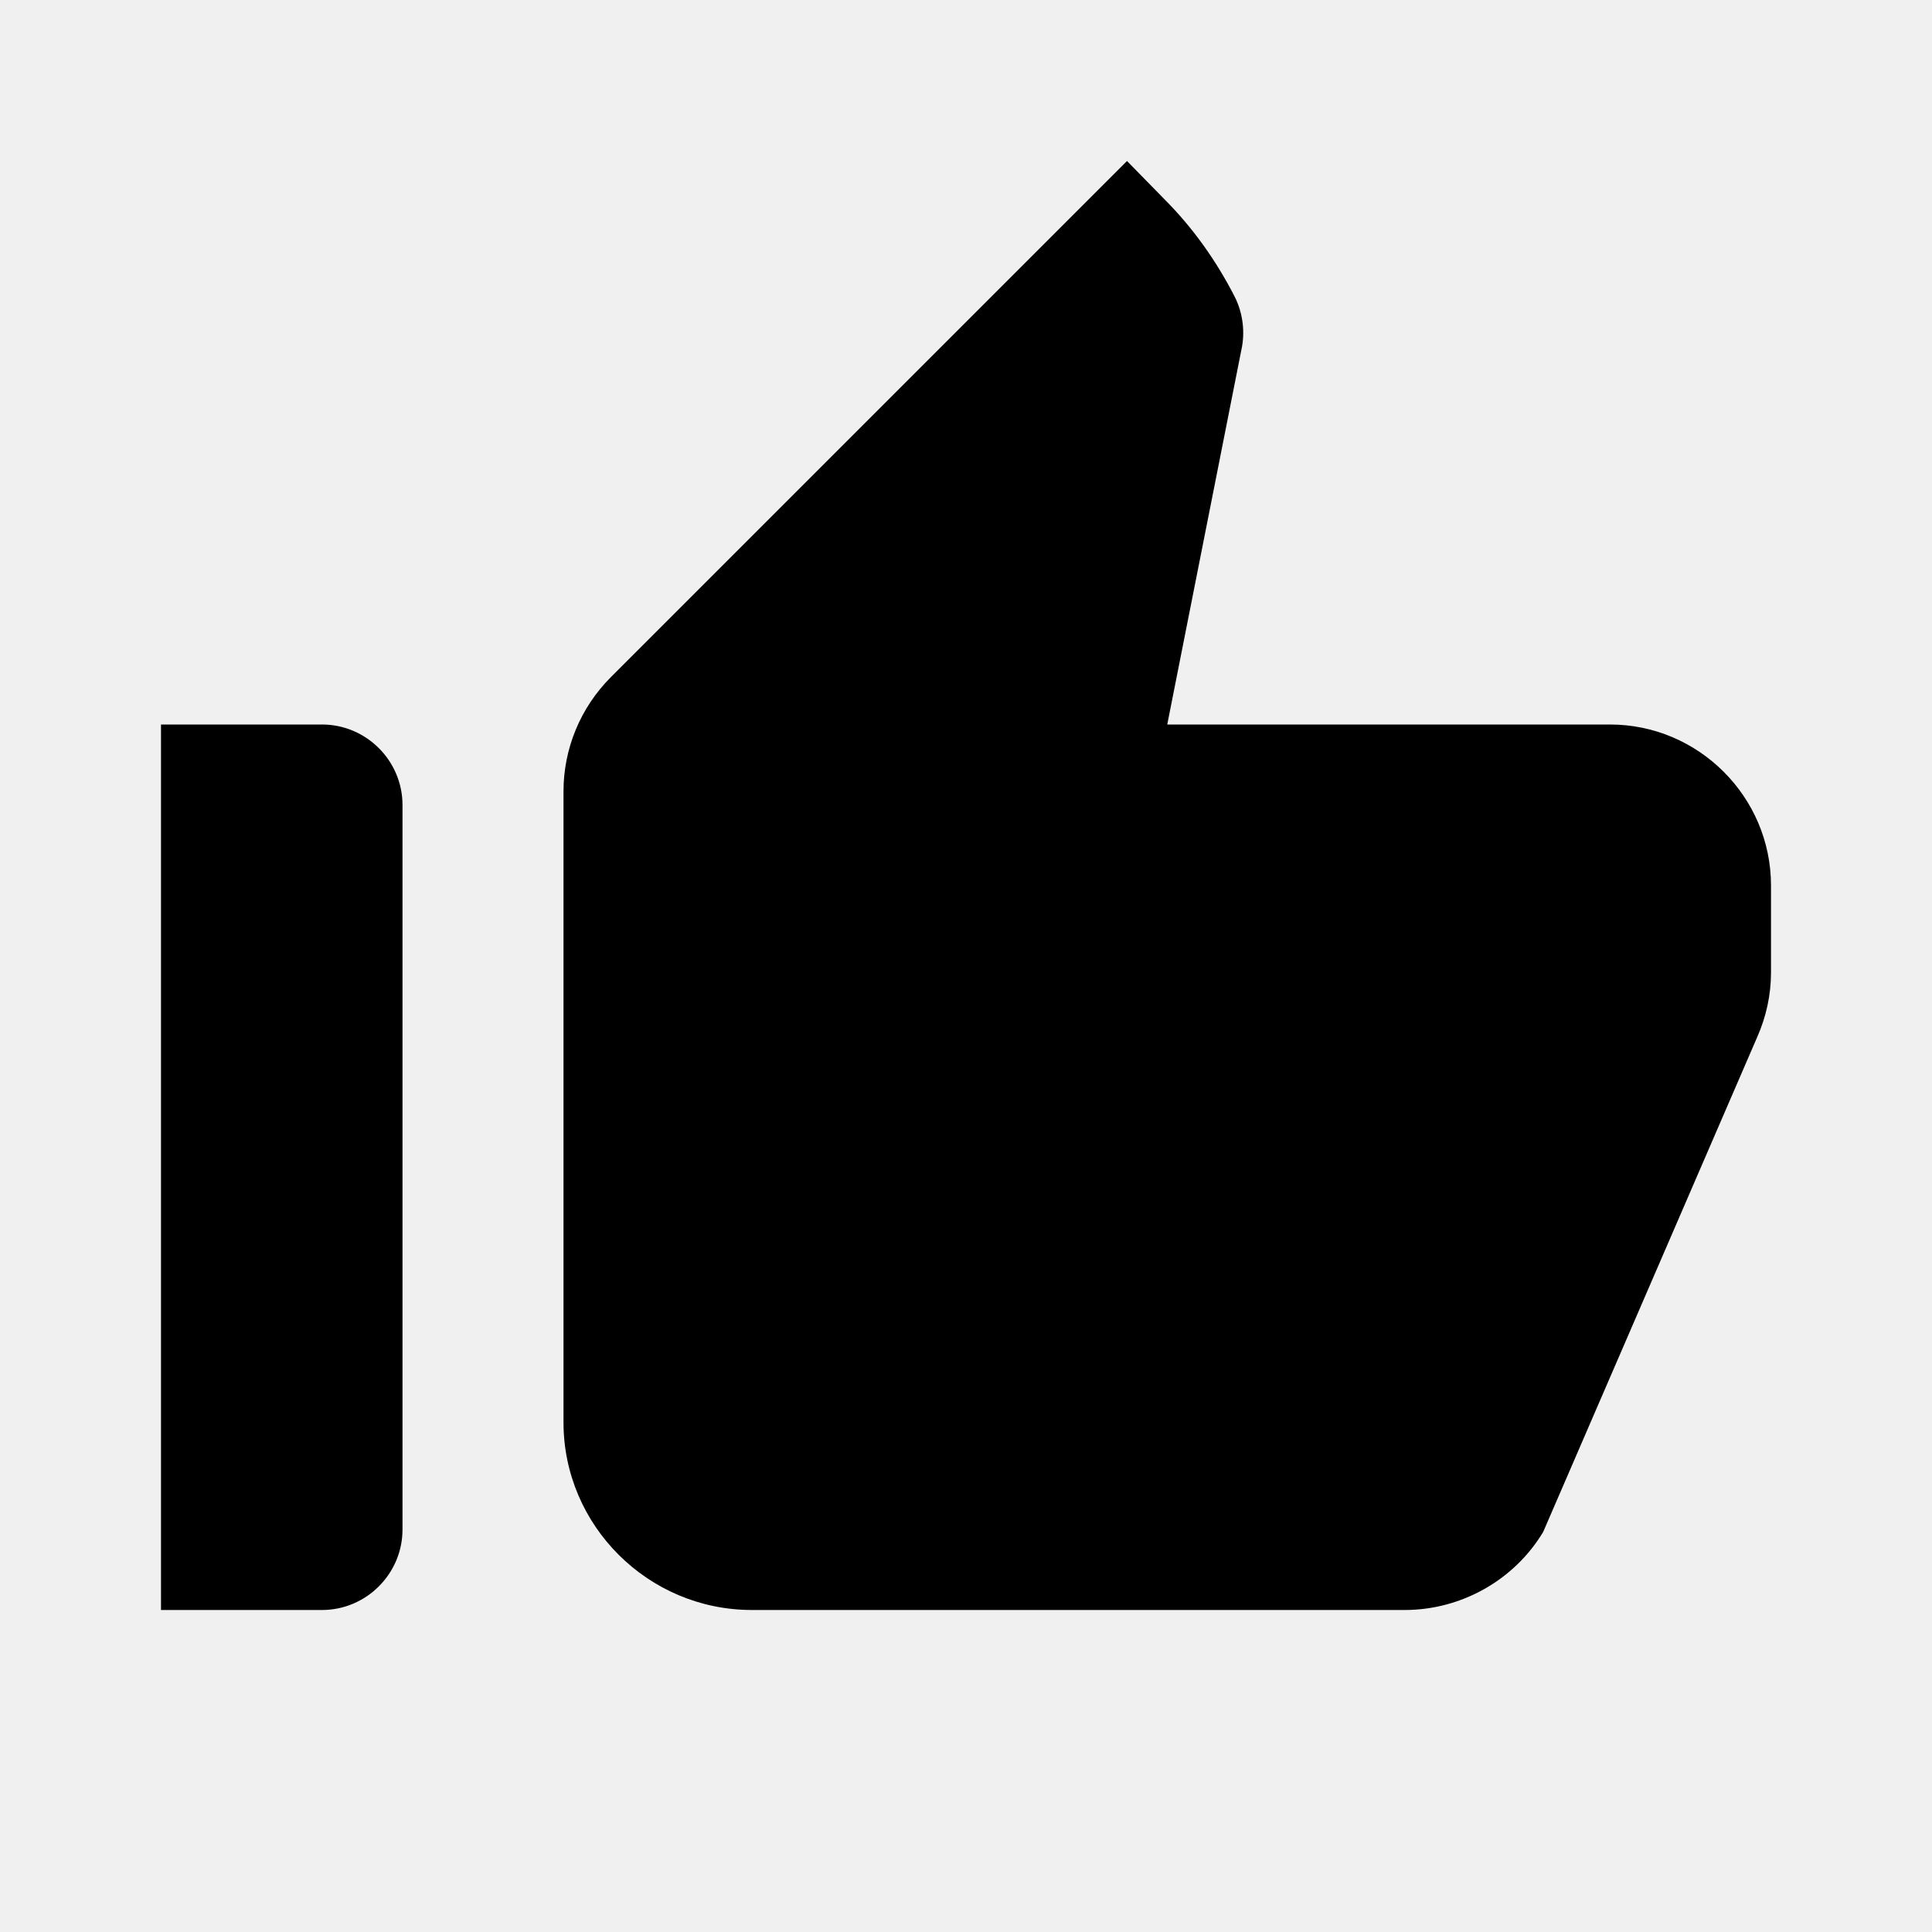
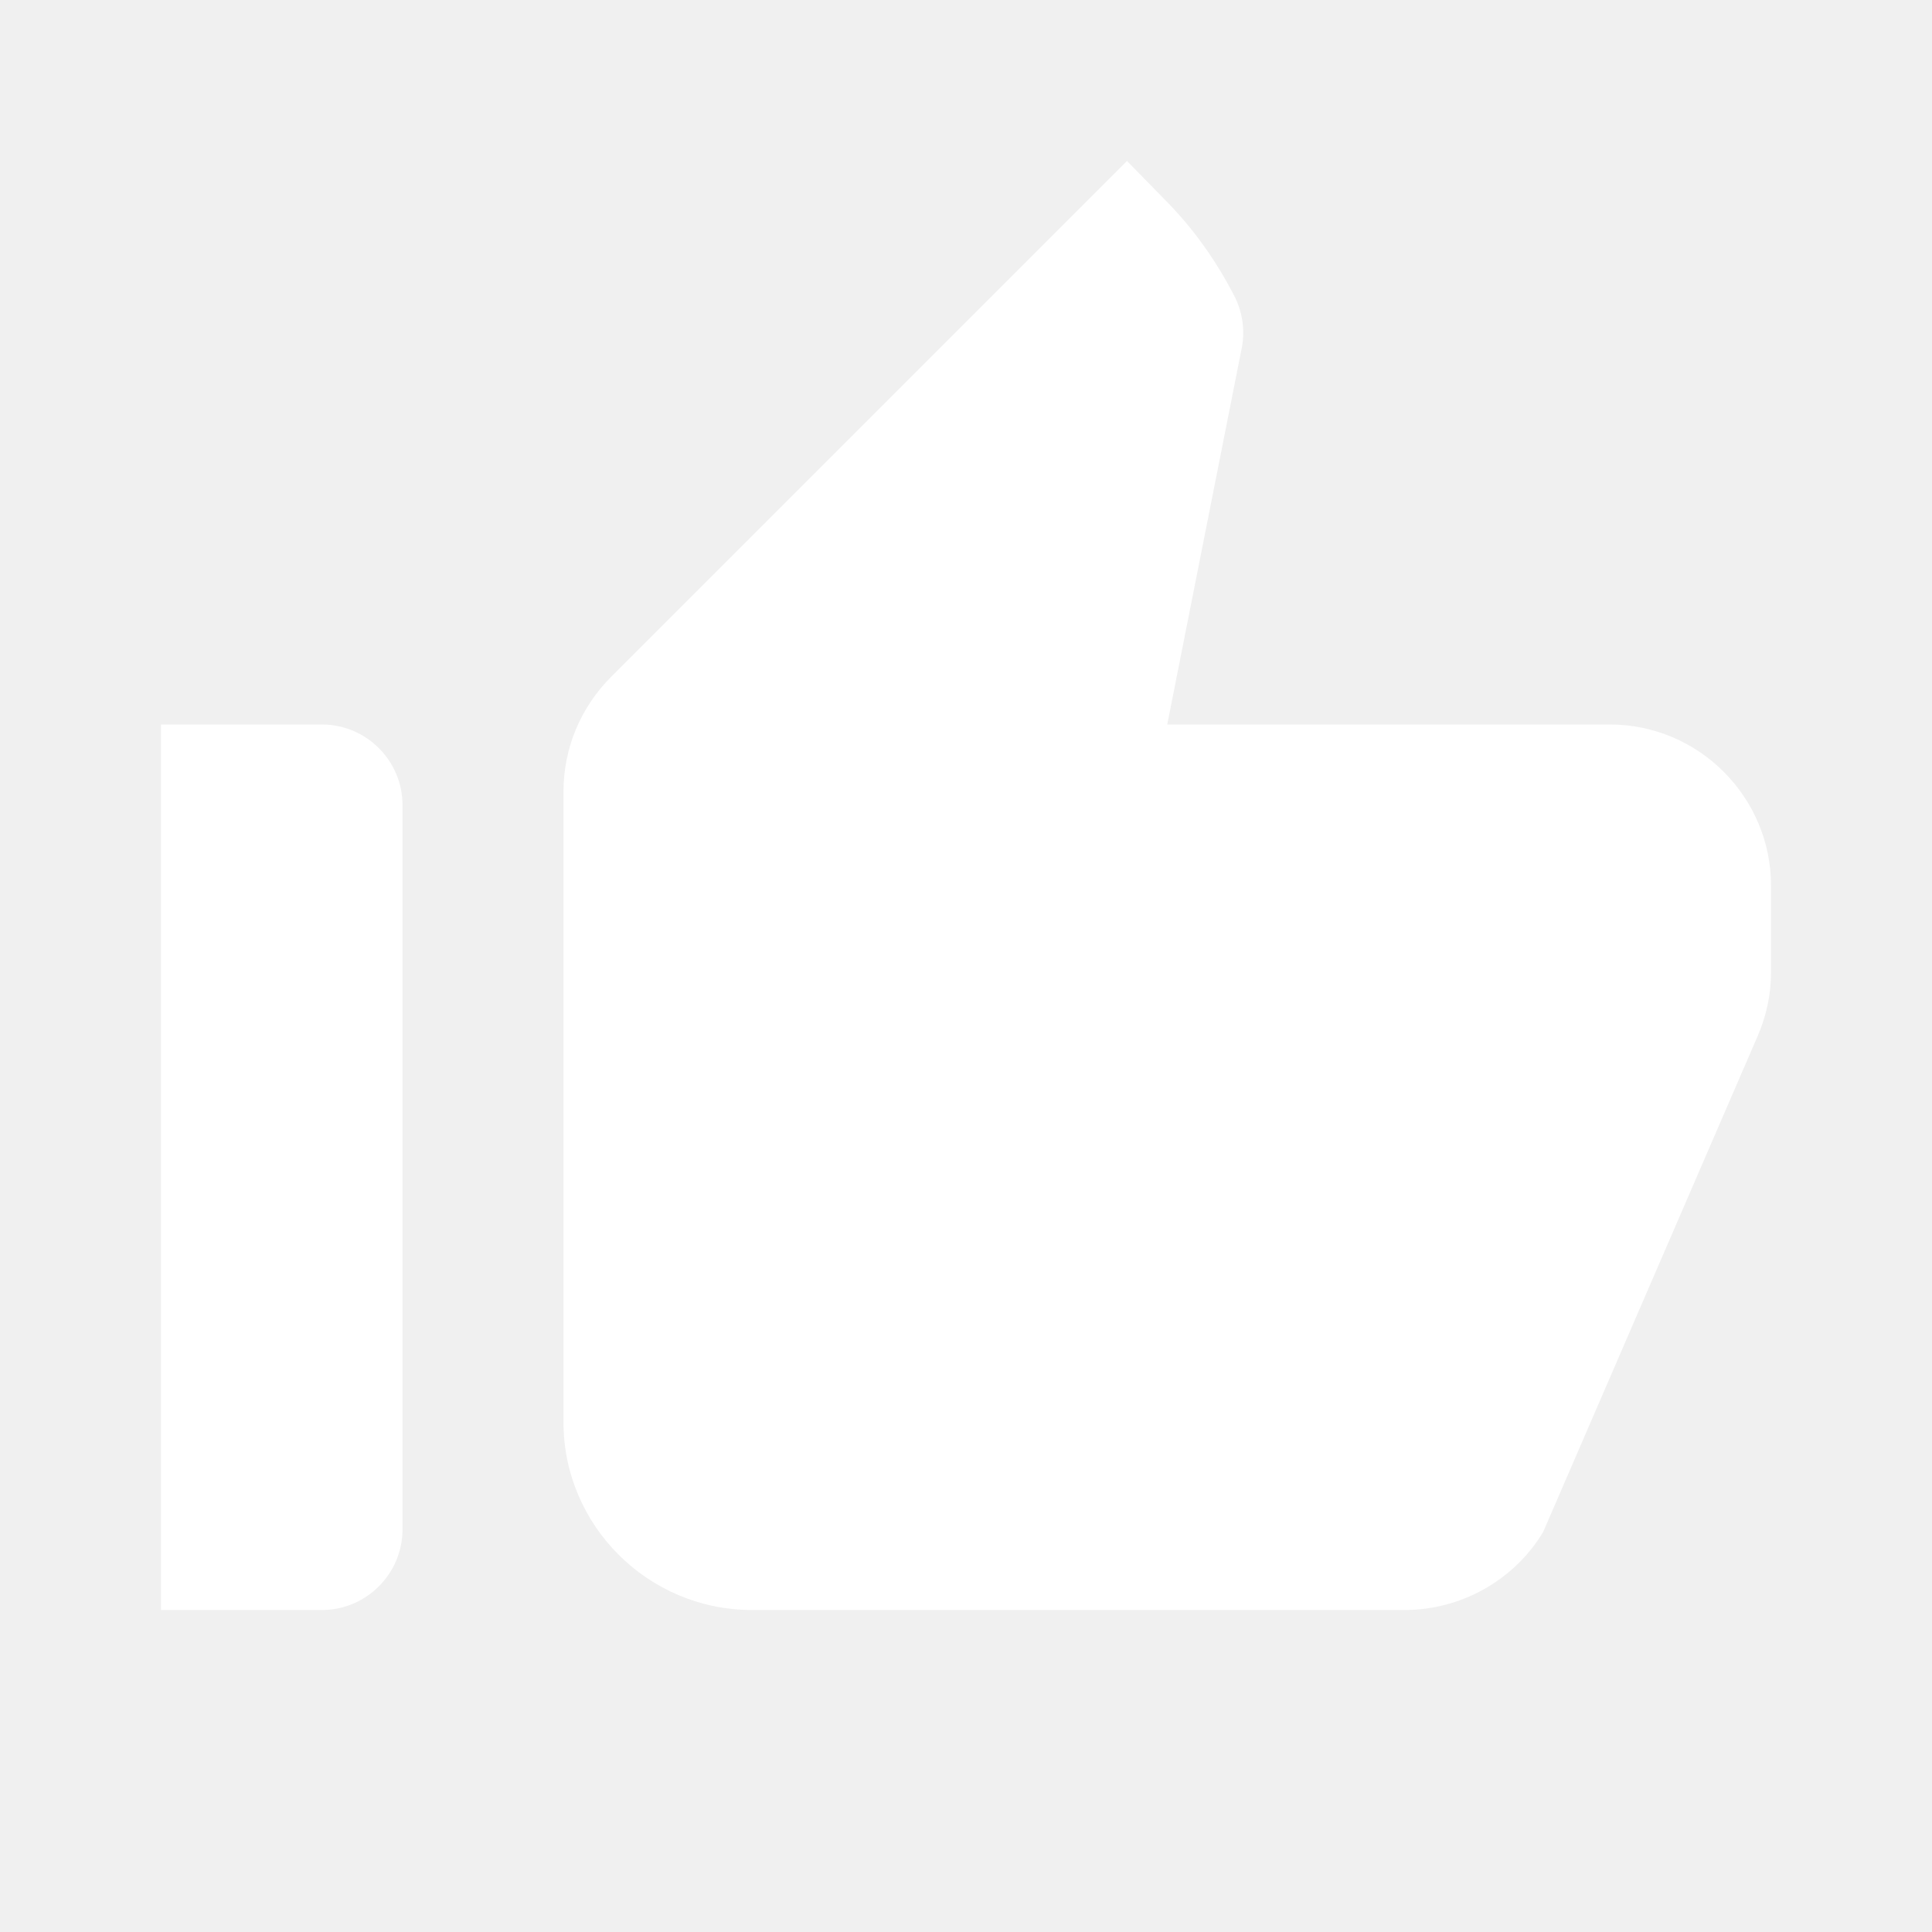
- <svg xmlns="http://www.w3.org/2000/svg" viewBox="0 0 24 24" fill="black" width="18px" height="18px">
+ <svg xmlns="http://www.w3.org/2000/svg" viewBox="0 0 24 24" fill="white" width="18px" height="18px">
  <path d="M24 24H0V0h24v24z" fill="none" />
  <path d="M2 20h2c.55 0 1-.45 1-1v-9c0-.55-.45-1-1-1H2v11zm19.83-7.12c.11-.25.17-.52.17-.8V11c0-1.1-.9-2-2-2h-5.5l.92-4.65c.05-.22.02-.46-.08-.66-.23-.45-.52-.86-.88-1.22L14 2 7.59 8.41C7.21 8.79 7 9.3 7 9.83v7.84C7 18.95 8.05 20 9.34 20h8.11c.7 0 1.36-.37 1.72-.97l2.66-6.15z" />
</svg>
